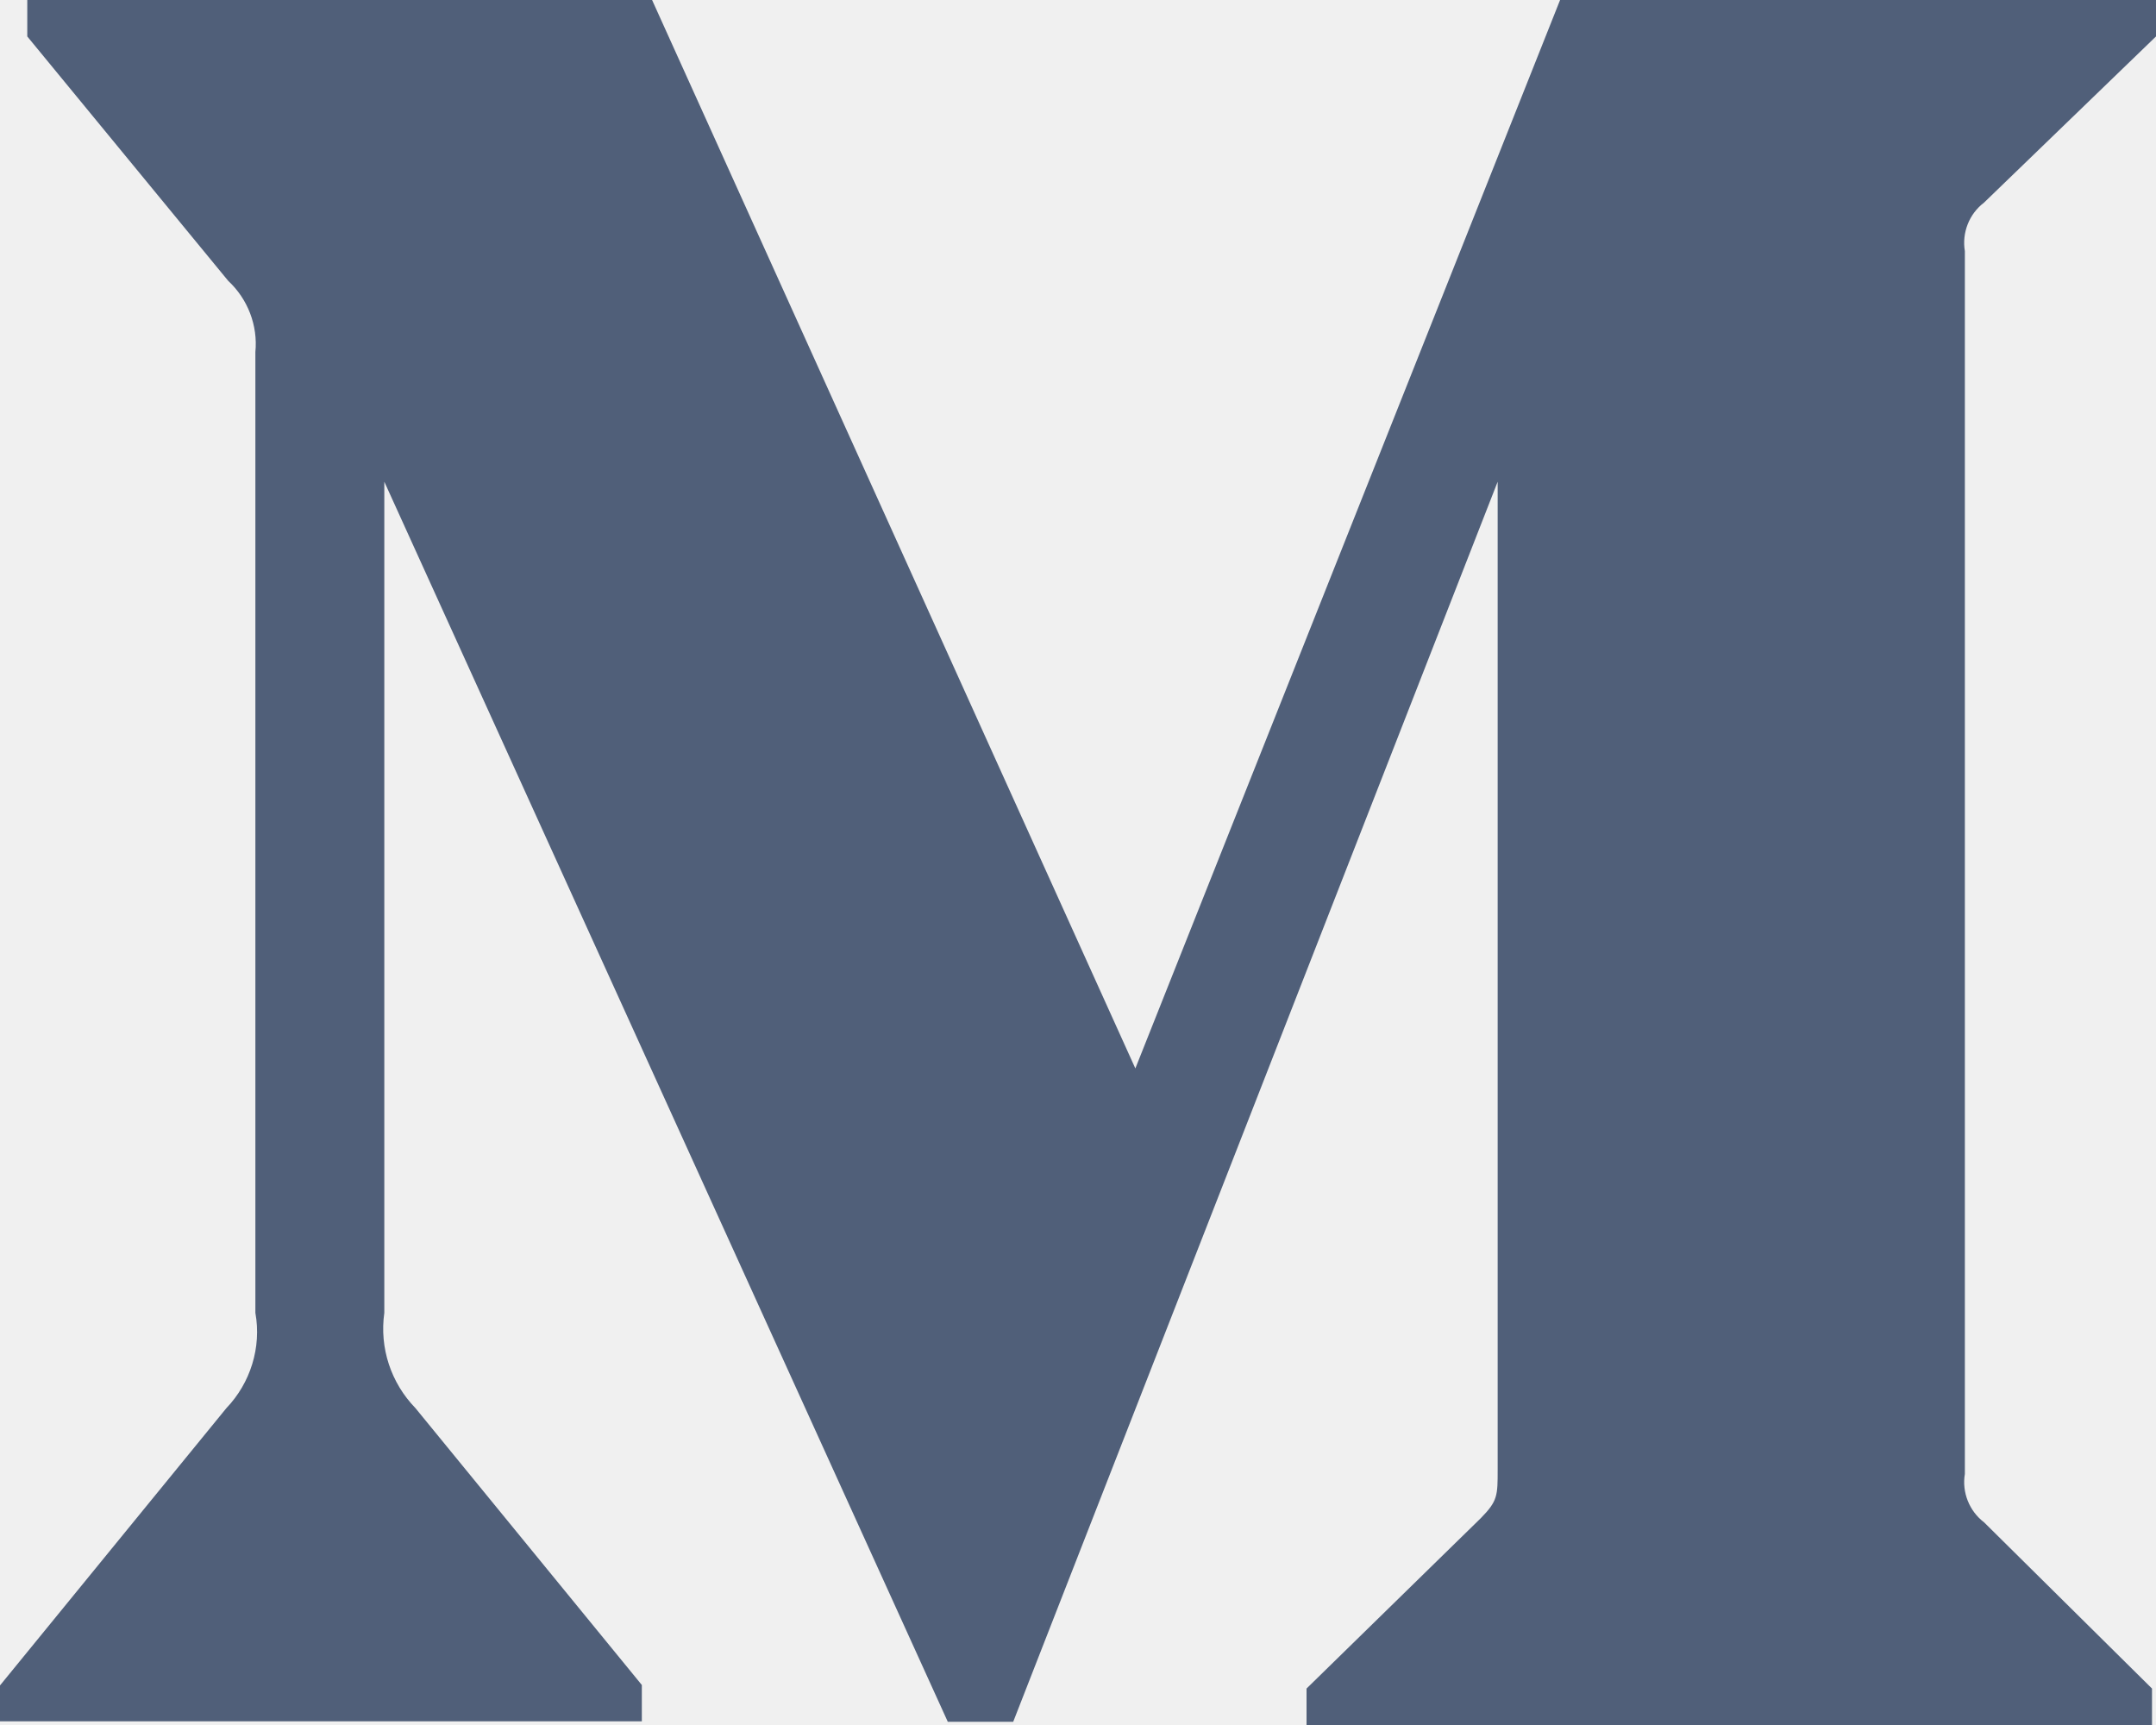
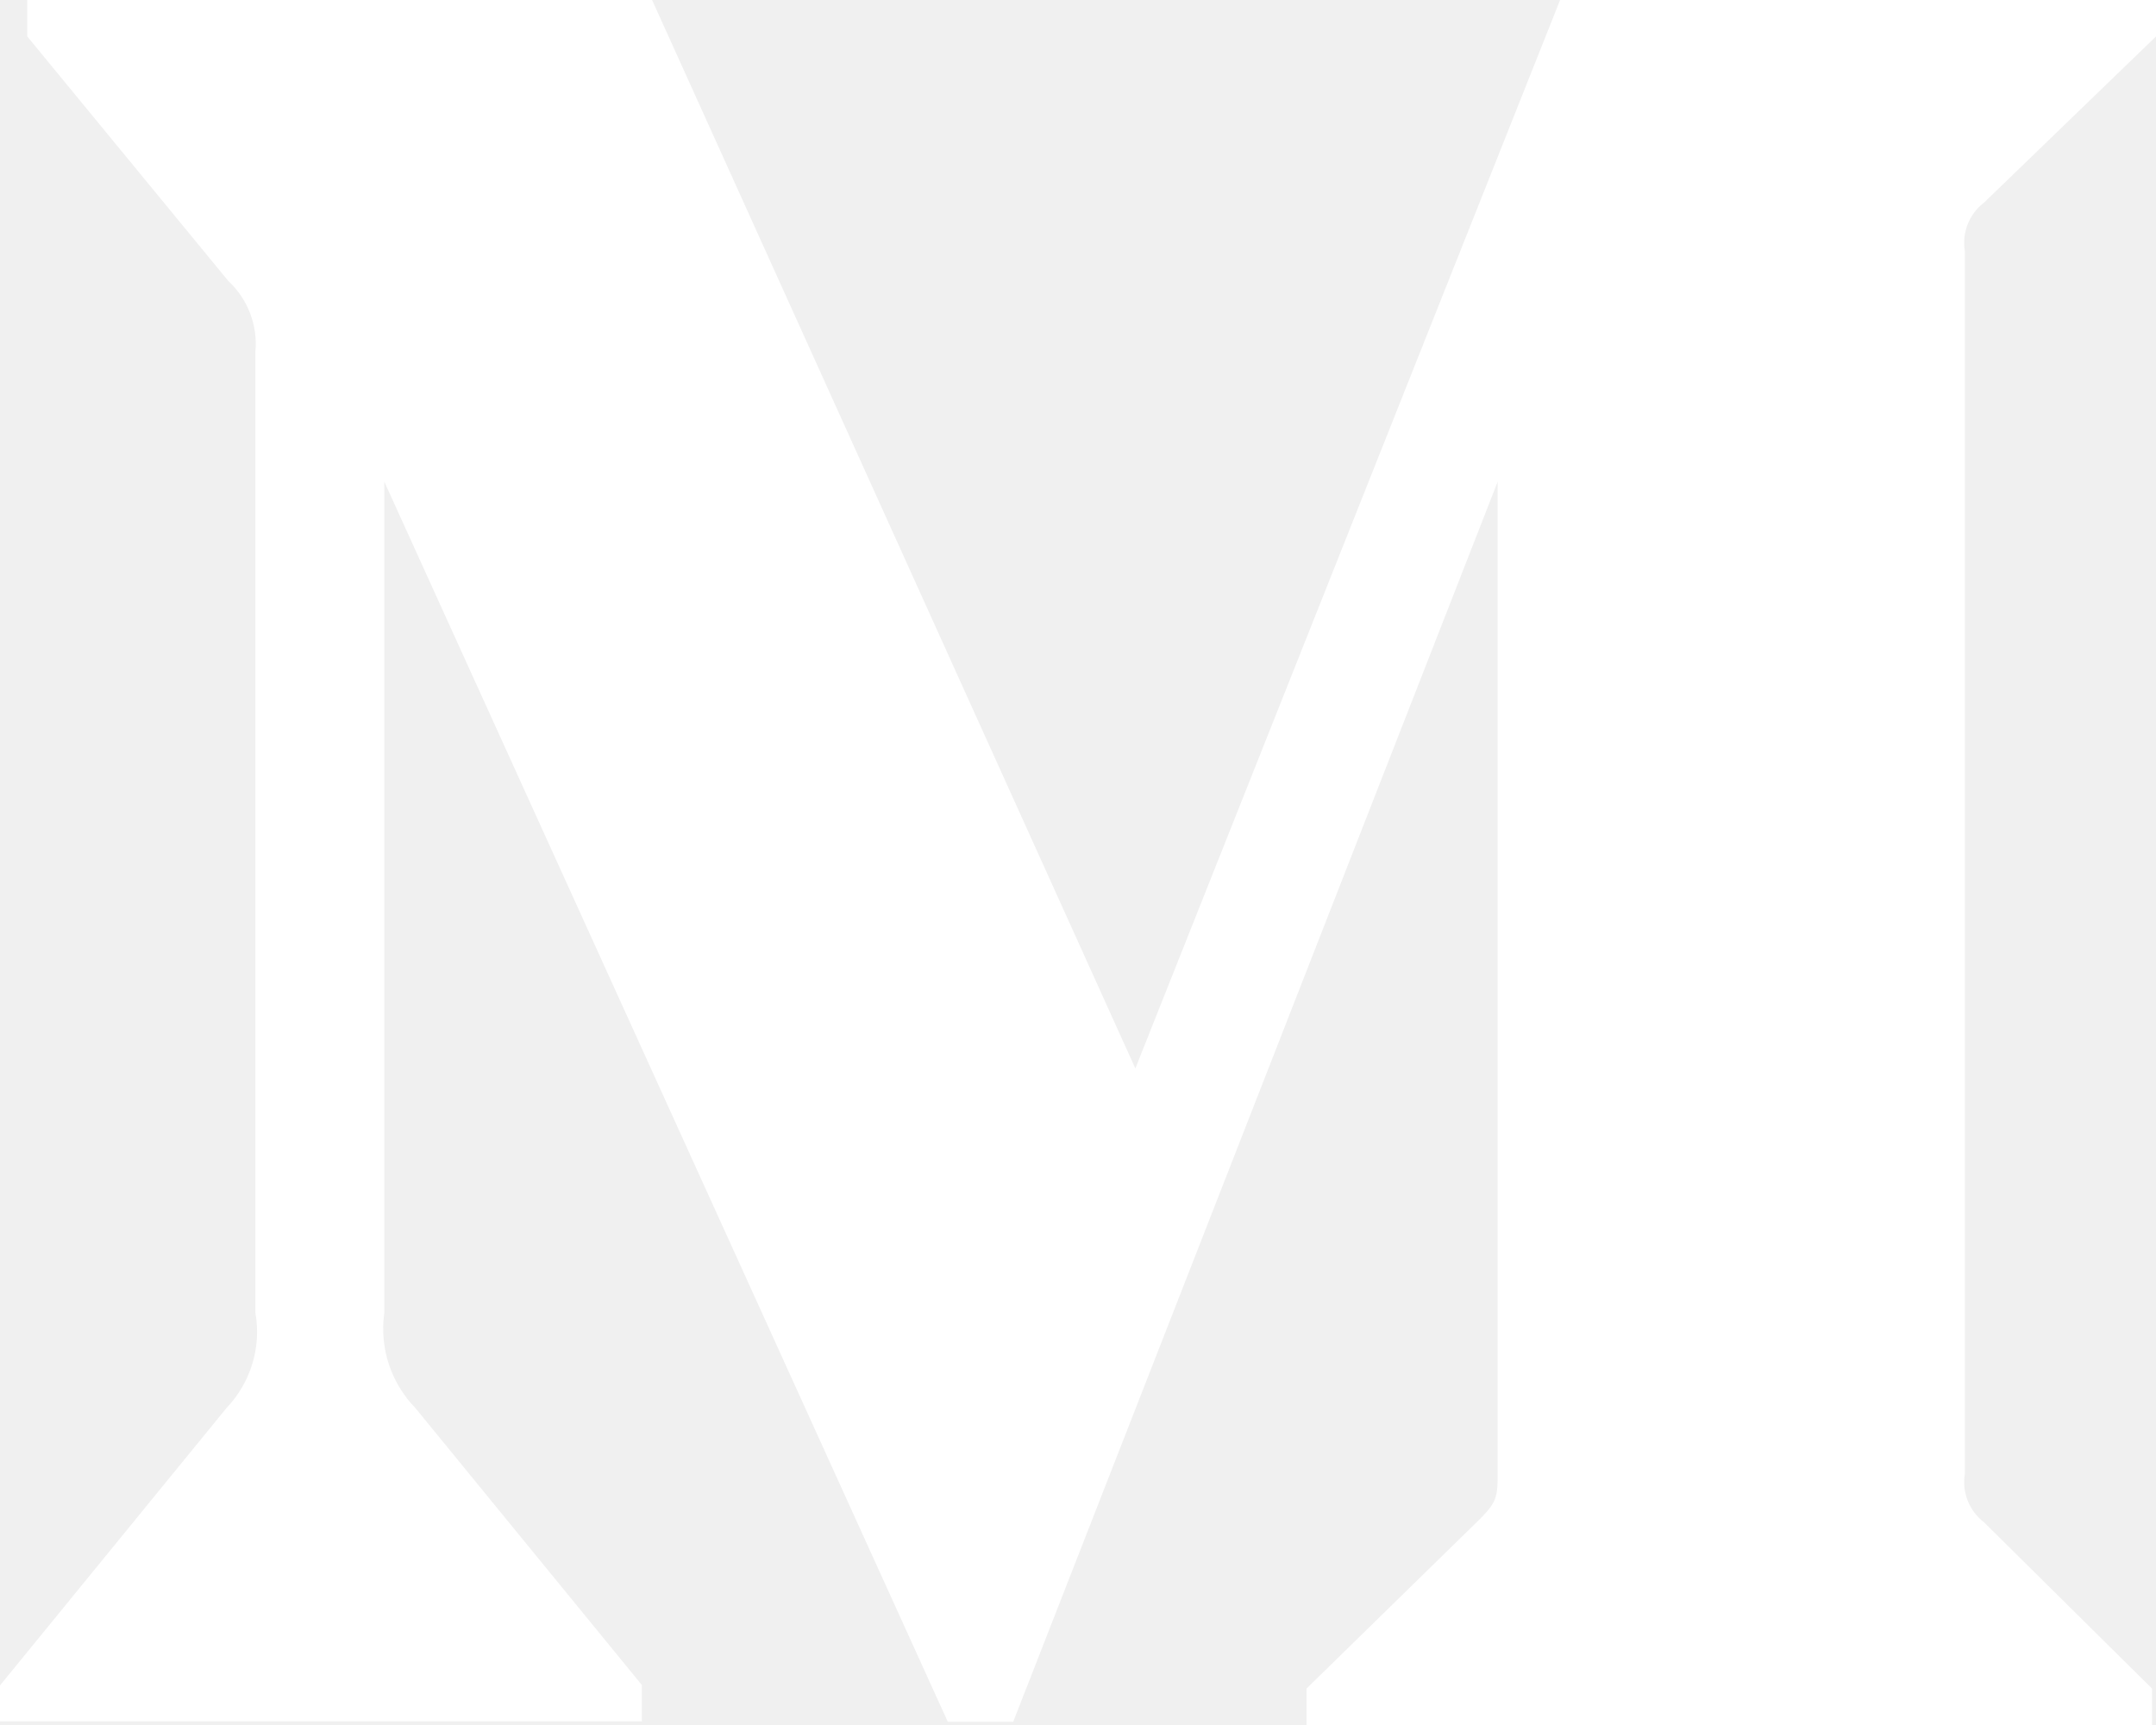
<svg xmlns="http://www.w3.org/2000/svg" width="20" height="16" viewBox="0 0 20 16" fill="none">
-   <path d="M18.404 1.88L20 0.338V0H14.472L10.532 9.91L6.049 0H0.253V0.338L2.117 2.605C2.298 2.773 2.393 3.018 2.369 3.265V12.177C2.427 12.498 2.323 12.828 2.1 13.061L0 15.633V15.966H5.954V15.629L3.854 13.061C3.627 12.827 3.519 12.503 3.565 12.177V4.468L8.792 15.97H9.399L13.893 4.468V13.631C13.893 13.873 13.893 13.922 13.737 14.081L12.12 15.662V16H19.963V15.662L18.405 14.12C18.268 14.016 18.198 13.841 18.227 13.671V2.33C18.198 2.159 18.267 1.984 18.404 1.88Z" fill="#505F79" />
+   <path d="M18.404 1.88L20 0.338V0H14.472L10.532 9.91L6.049 0H0.253V0.338L2.117 2.605C2.298 2.773 2.393 3.018 2.369 3.265V12.177C2.427 12.498 2.323 12.828 2.1 13.061L0 15.633V15.966H5.954V15.629L3.854 13.061C3.627 12.827 3.519 12.503 3.565 12.177V4.468L8.792 15.97H9.399L13.893 4.468V13.631C13.893 13.873 13.893 13.922 13.737 14.081L12.12 15.662V16H19.963V15.662L18.405 14.12C18.268 14.016 18.198 13.841 18.227 13.671V2.33C18.198 2.159 18.267 1.984 18.404 1.88Z" fill="#ffffff" />
</svg>
